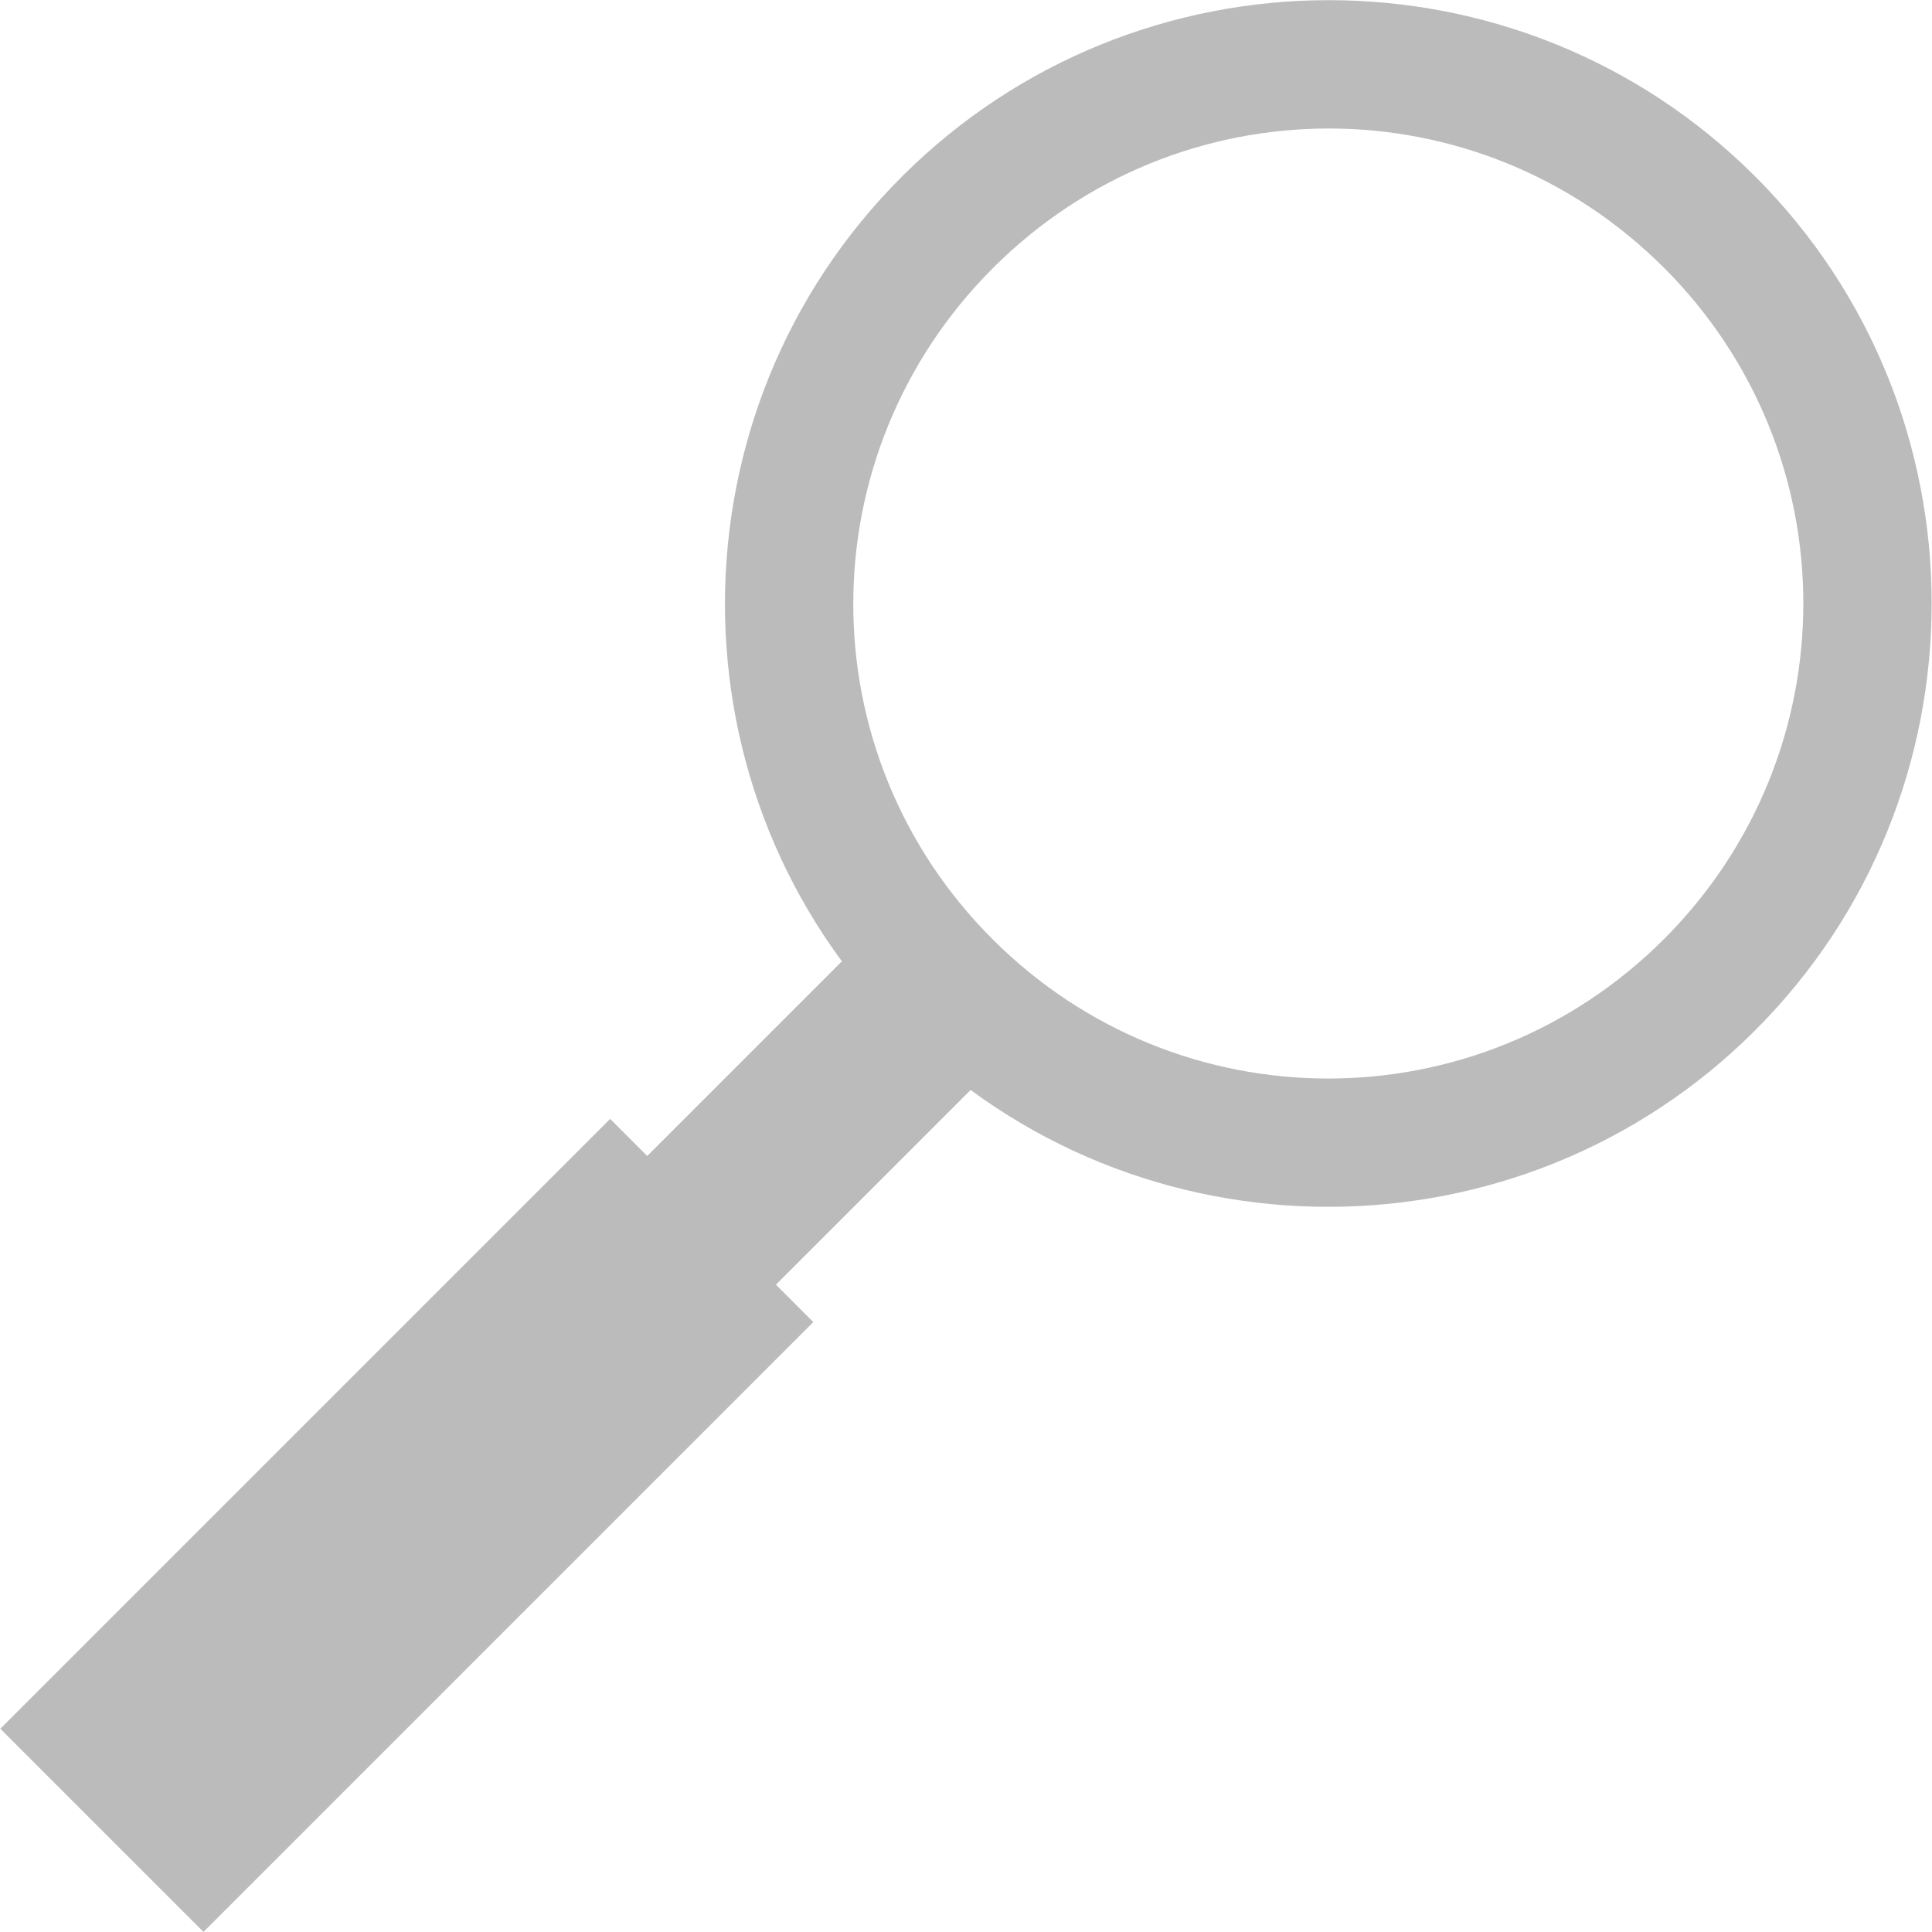
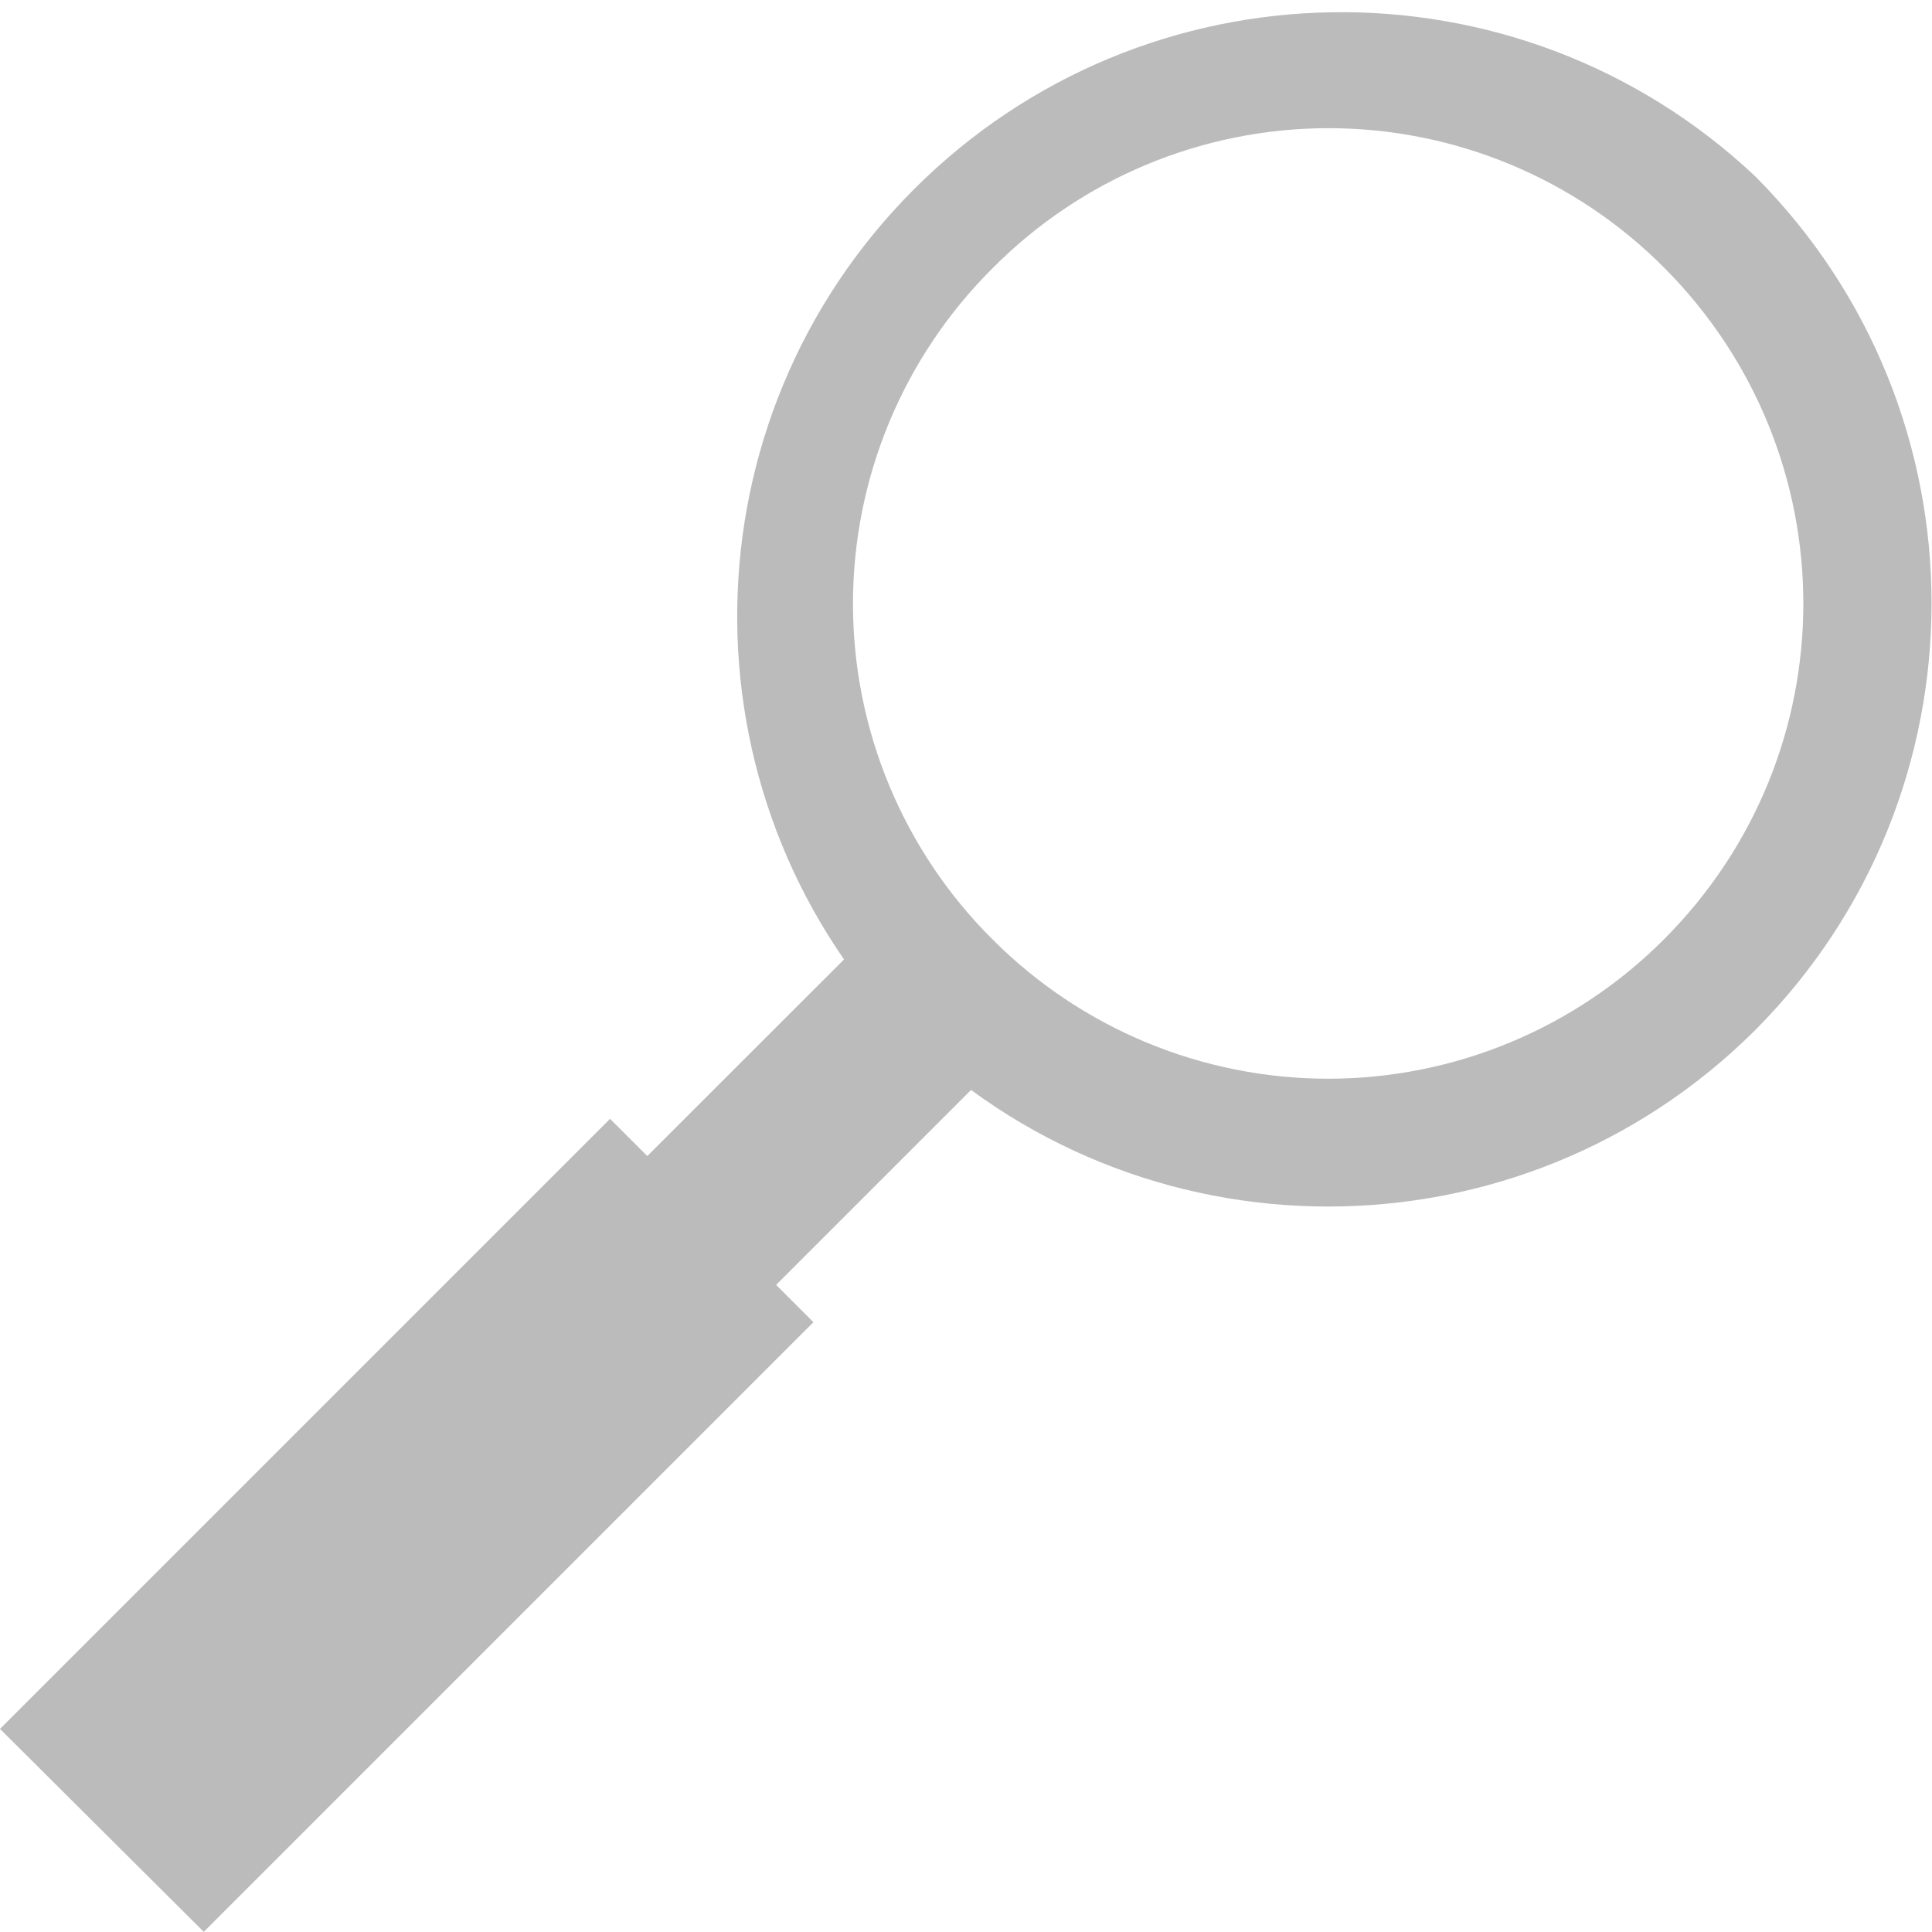
- <svg xmlns="http://www.w3.org/2000/svg" id="svg27" version="1.1" viewBox="0 0 4.531 4.531" height="17.127" width="17.124">
-   <defs id="defs21" />
-   <g transform="translate(2.8659857e-6,-292.4685)" id="layer1">
-     <rect transform="rotate(45)" y="207.65" x="209.674" height="2.023" width="0.674" id="rect11" style="opacity:1;fill:#bbbbbb;fill-opacity:1;fill-rule:nonzero;stroke:none;stroke-width:2.105;stroke-linecap:round;stroke-linejoin:bevel;stroke-miterlimit:4;stroke-dasharray:none;stroke-dashoffset:0;stroke-opacity:0.007;paint-order:markers stroke fill" />
-     <rect transform="rotate(45)" style="opacity:1;fill:#bbbbbb;fill-opacity:1;fill-rule:nonzero;stroke:none;stroke-width:1.674;stroke-linecap:round;stroke-linejoin:bevel;stroke-miterlimit:4;stroke-dasharray:none;stroke-dashoffset:0;stroke-opacity:0.007;paint-order:markers stroke fill" id="rect13" width="0.427" height="2.023" x="209.797" y="206.839" />
-     <path id="path15" d="m 4.117,292.882 c -0.552,-0.552 -1.45,-0.551 -2.002,9e-4 -0.552,0.552 -0.553,1.45 -0.001,2.002 0.552,0.552 1.451,0.552 2.003,0 0.552,-0.552 0.552,-1.451 6.4e-6,-2.003 z m -0.214,0.214 c 0.436,0.436 0.436,1.139 -6.3e-6,1.575 -0.436,0.436 -1.139,0.436 -1.575,1e-5 -0.436,-0.436 -0.435,-1.138 0.001,-1.574 0.436,-0.436 1.138,-0.437 1.574,-9e-4 z" style="color:#000000;font-style:normal;font-variant:normal;font-weight:normal;font-stretch:normal;font-size:medium;line-height:normal;font-family:sans-serif;font-variant-ligatures:normal;font-variant-position:normal;font-variant-caps:normal;font-variant-numeric:normal;font-variant-alternates:normal;font-feature-settings:normal;text-indent:0;text-align:start;text-decoration:none;text-decoration-line:none;text-decoration-style:solid;text-decoration-color:#000000;letter-spacing:normal;word-spacing:normal;text-transform:none;writing-mode:lr-tb;direction:ltr;text-orientation:mixed;dominant-baseline:auto;baseline-shift:baseline;text-anchor:start;white-space:normal;shape-padding:0;clip-rule:nonzero;display:inline;overflow:visible;visibility:visible;opacity:1;isolation:auto;mix-blend-mode:normal;color-interpolation:sRGB;color-interpolation-filters:linearRGB;solid-color:#000000;solid-opacity:1;vector-effect:none;fill:#bbbbbb;fill-opacity:1;fill-rule:nonzero;stroke:none;stroke-width:0.303;stroke-linecap:round;stroke-linejoin:bevel;stroke-miterlimit:4;stroke-dasharray:none;stroke-dashoffset:0;stroke-opacity:1;paint-order:markers stroke fill;color-rendering:auto;image-rendering:auto;shape-rendering:auto;text-rendering:auto;enable-background:accumulate" />
+ <svg xmlns="http://www.w3.org/2000/svg" viewBox="0 0 4.531 4.531" height="17.127" width="17.124">
+   <g fill="#bbb">
+     <path paint-order="markers stroke fill" d="M1.431 2.624l.477.477-1.43 1.43L0 4.055z" />
+     <path paint-order="markers stroke fill" d="M2.092 2.138l.302.302-1.43 1.43-.303-.302z" />
+     <path d="M4.117.413a1.417 1.417 0 0 0-2.003 2.003 1.419 1.419 0 0 0 2.003 0 1.419 1.419 0 0 0 0-2.003zm-.214.214c.436.437.436 1.14 0 1.576a1.112 1.112 0 0 1-1.575 0 1.11 1.11 0 0 1 0-1.574A1.11 1.11 0 0 1 3.904.628z" style="line-height:normal;font-variant-ligatures:normal;font-variant-position:normal;font-variant-caps:normal;font-variant-numeric:normal;font-variant-alternates:normal;font-feature-settings:normal;text-indent:0;text-align:start;text-decoration-line:none;text-decoration-style:solid;text-decoration-color:#000;text-transform:none;text-orientation:mixed;shape-padding:0;isolation:auto;mix-blend-mode:normal" color="#000" font-weight="400" font-family="sans-serif" white-space="normal" overflow="visible" paint-order="markers stroke fill" />
  </g>
</svg>
